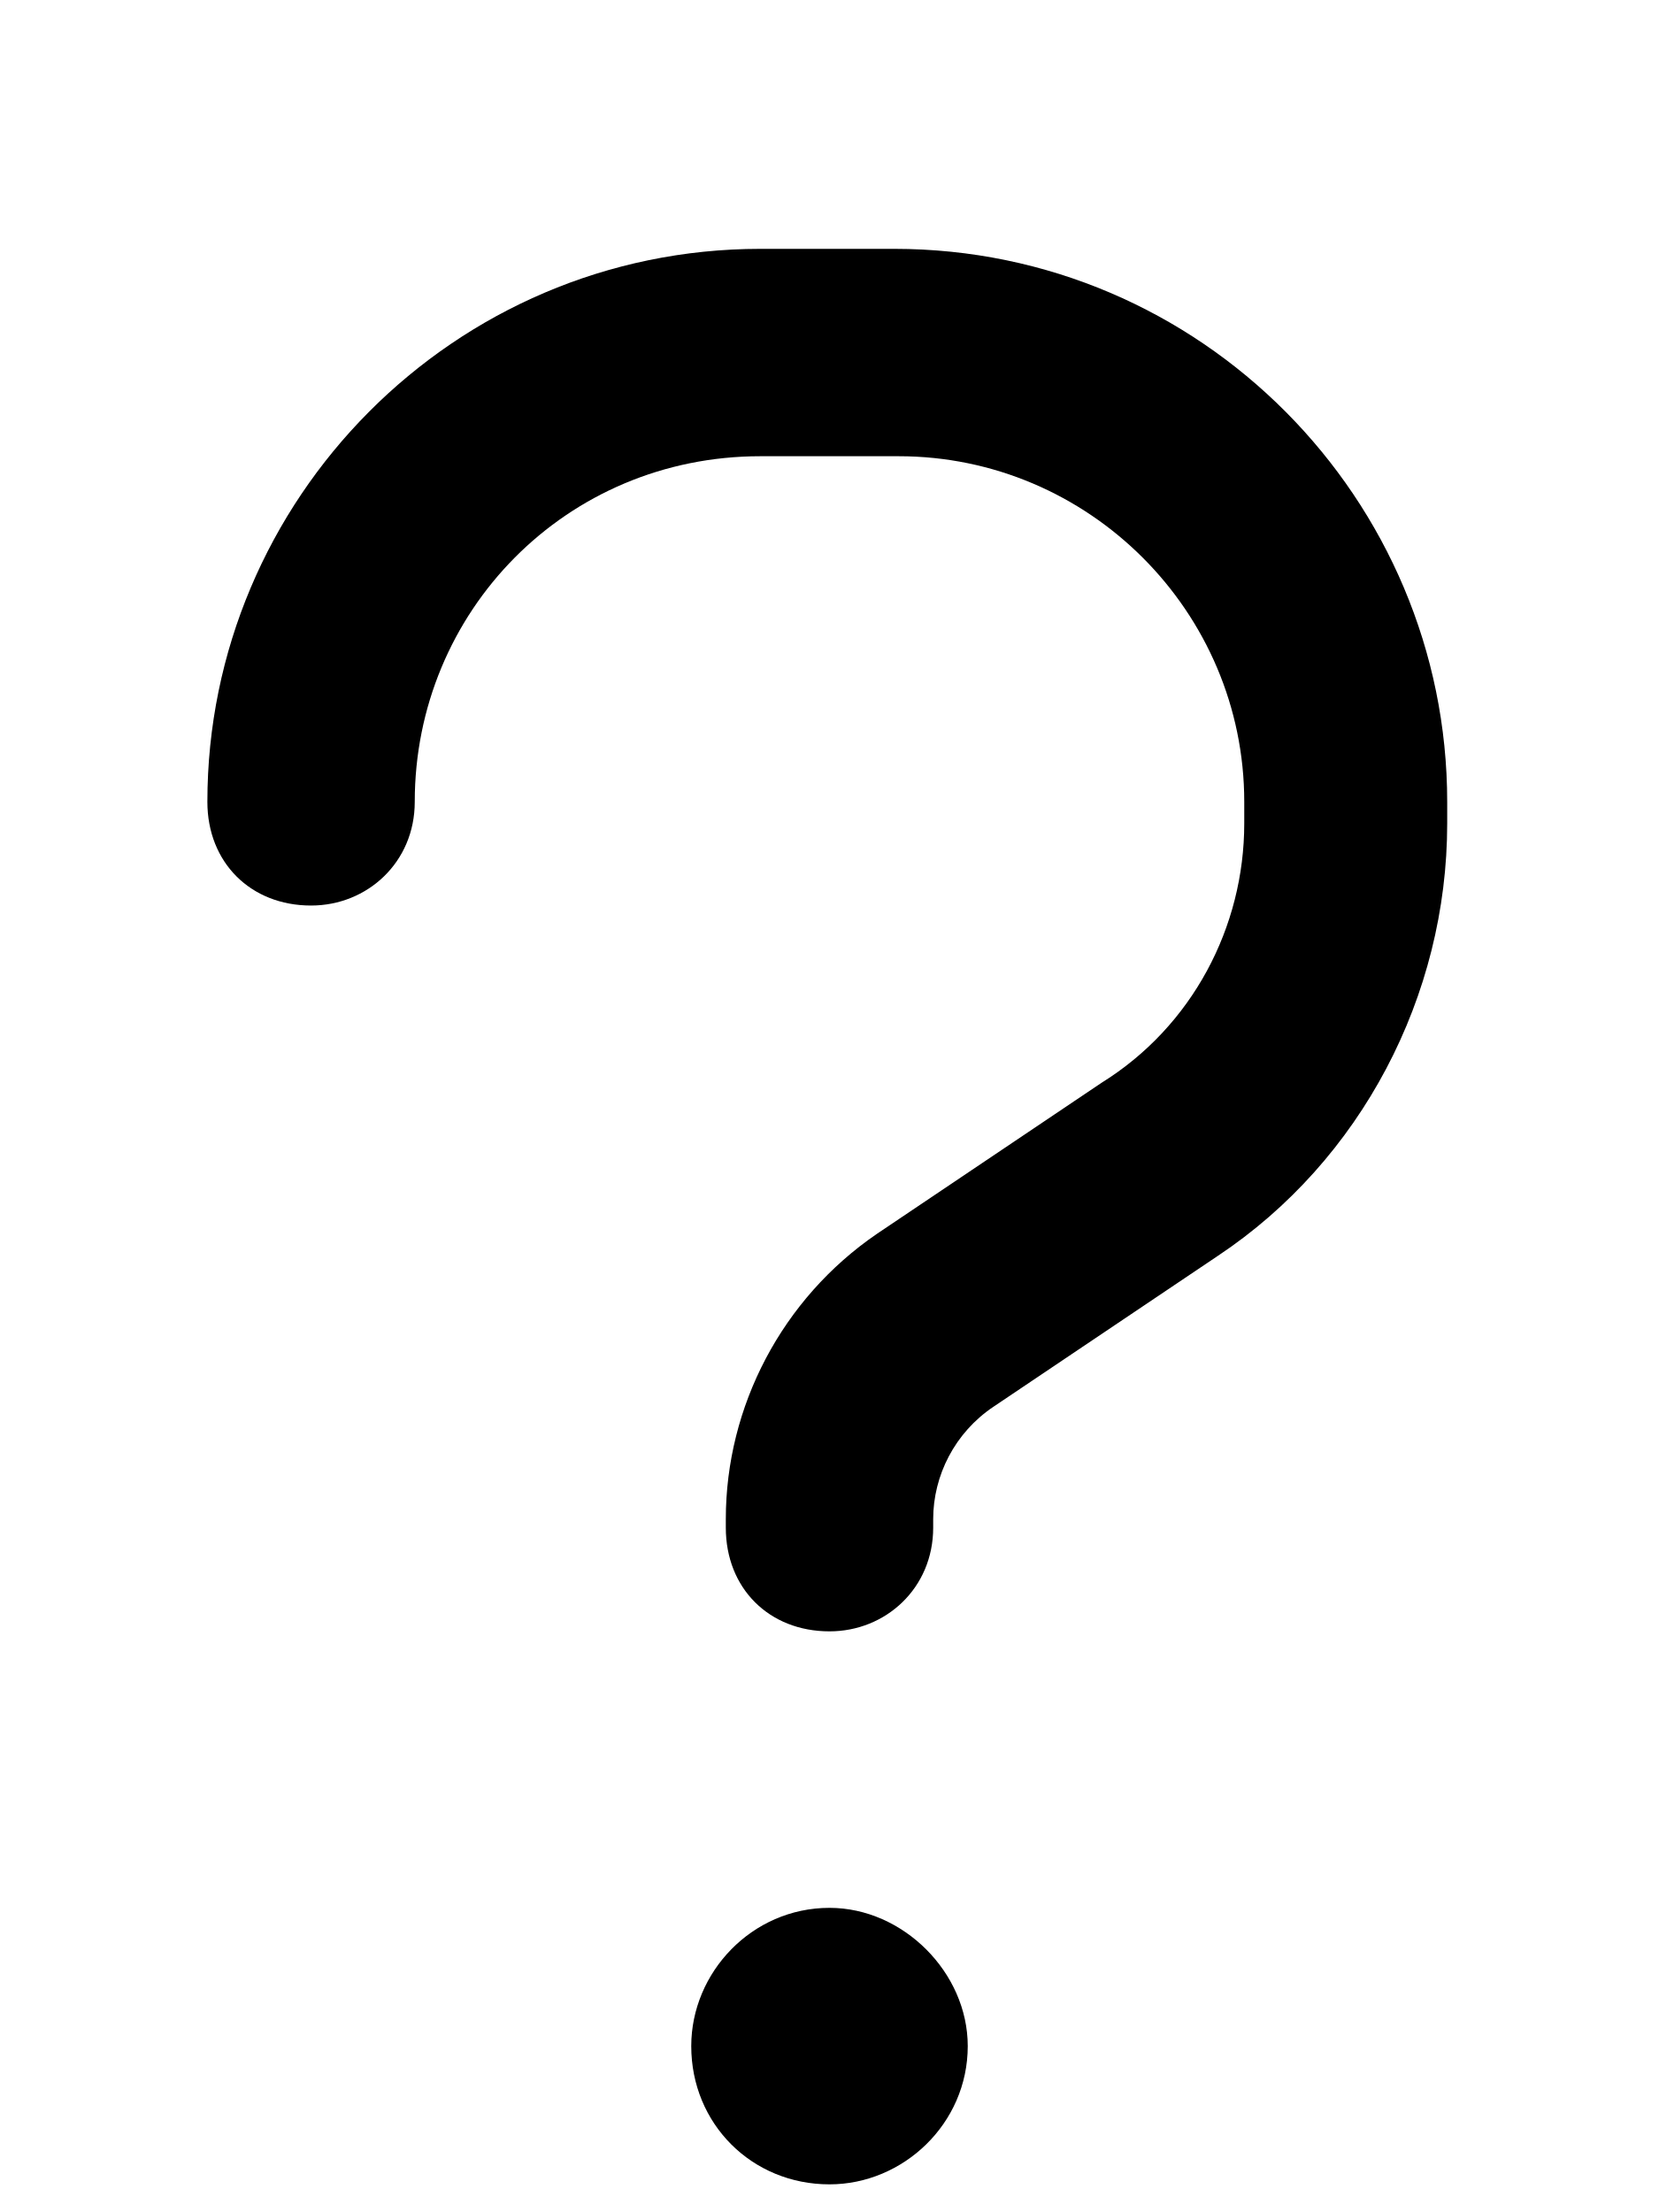
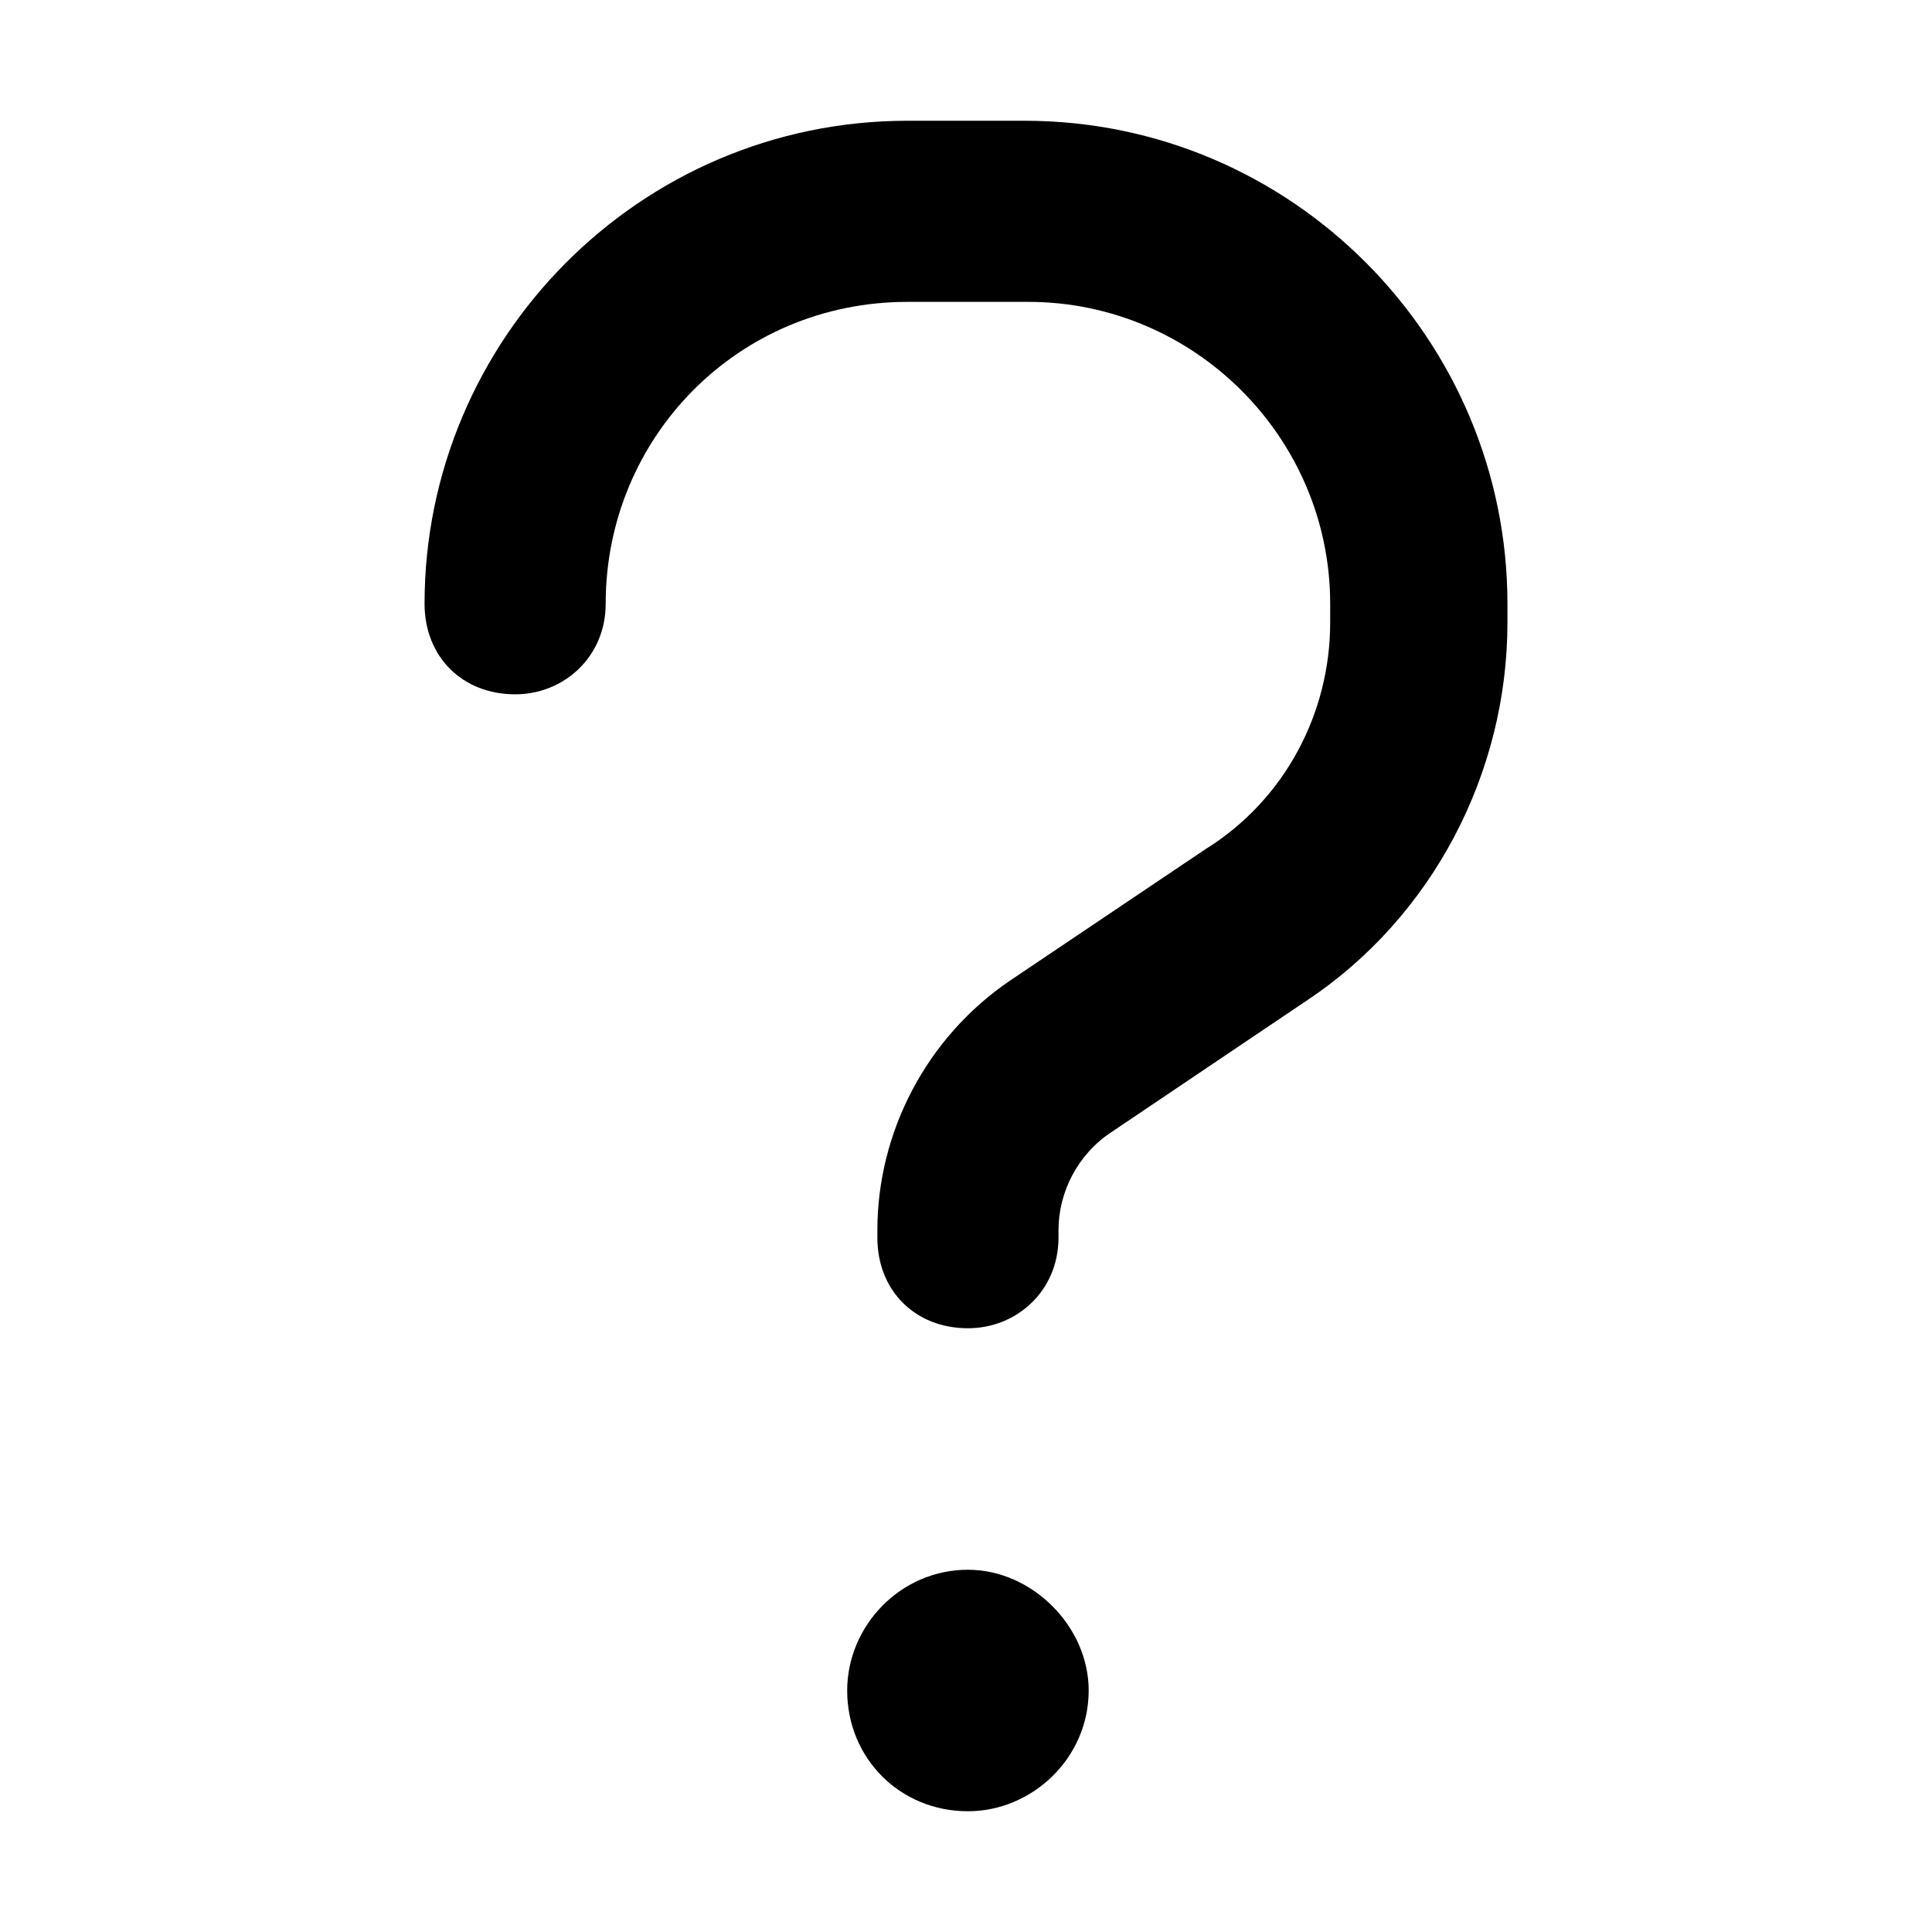
- <svg xmlns="http://www.w3.org/2000/svg" width="6" height="8" viewBox="0 0 6 8" fill="none">
-   <path d="M1.5 2.9C1.5 3.119 1.328 3.275 1.125 3.275C0.906 3.275 0.75 3.119 0.75 2.9C0.75 1.806 1.641 0.9 2.75 0.9H3.234C4.344 0.9 5.234 1.806 5.234 2.9V2.978C5.234 3.603 4.922 4.197 4.406 4.541L3.594 5.087C3.453 5.181 3.375 5.337 3.375 5.494V5.525C3.375 5.744 3.203 5.9 3 5.9C2.781 5.9 2.625 5.744 2.625 5.525V5.494C2.625 5.087 2.828 4.697 3.172 4.462L3.984 3.916C4.312 3.712 4.5 3.353 4.5 2.978V2.9C4.5 2.212 3.938 1.65 3.25 1.65H2.75C2.047 1.65 1.5 2.212 1.5 2.9ZM3 7.9C2.719 7.9 2.5 7.681 2.5 7.4C2.5 7.134 2.719 6.9 3 6.9C3.266 6.9 3.5 7.134 3.5 7.4C3.5 7.681 3.266 7.9 3 7.9Z" fill="black" />
+ <svg xmlns="http://www.w3.org/2000/svg" width="8" height="8" viewBox="0 0 8 8" fill="none">
+   <path d="M2.508 2.5C2.508 2.719 2.336 2.875 2.133 2.875C1.914 2.875 1.758 2.719 1.758 2.5C1.758 1.406 2.648 0.5 3.758 0.5H4.242C5.352 0.5 6.242 1.406 6.242 2.5V2.578C6.242 3.203 5.93 3.797 5.414 4.141L4.602 4.688C4.461 4.781 4.383 4.938 4.383 5.094V5.125C4.383 5.344 4.211 5.5 4.008 5.5C3.789 5.5 3.633 5.344 3.633 5.125V5.094C3.633 4.688 3.836 4.297 4.18 4.062L4.992 3.516C5.32 3.312 5.508 2.953 5.508 2.578V2.5C5.508 1.812 4.945 1.25 4.258 1.25H3.758C3.055 1.25 2.508 1.812 2.508 2.5ZM4.008 7.5C3.727 7.5 3.508 7.281 3.508 7C3.508 6.734 3.727 6.5 4.008 6.5C4.273 6.5 4.508 6.734 4.508 7C4.508 7.281 4.273 7.5 4.008 7.5Z" fill="black" />
</svg>
